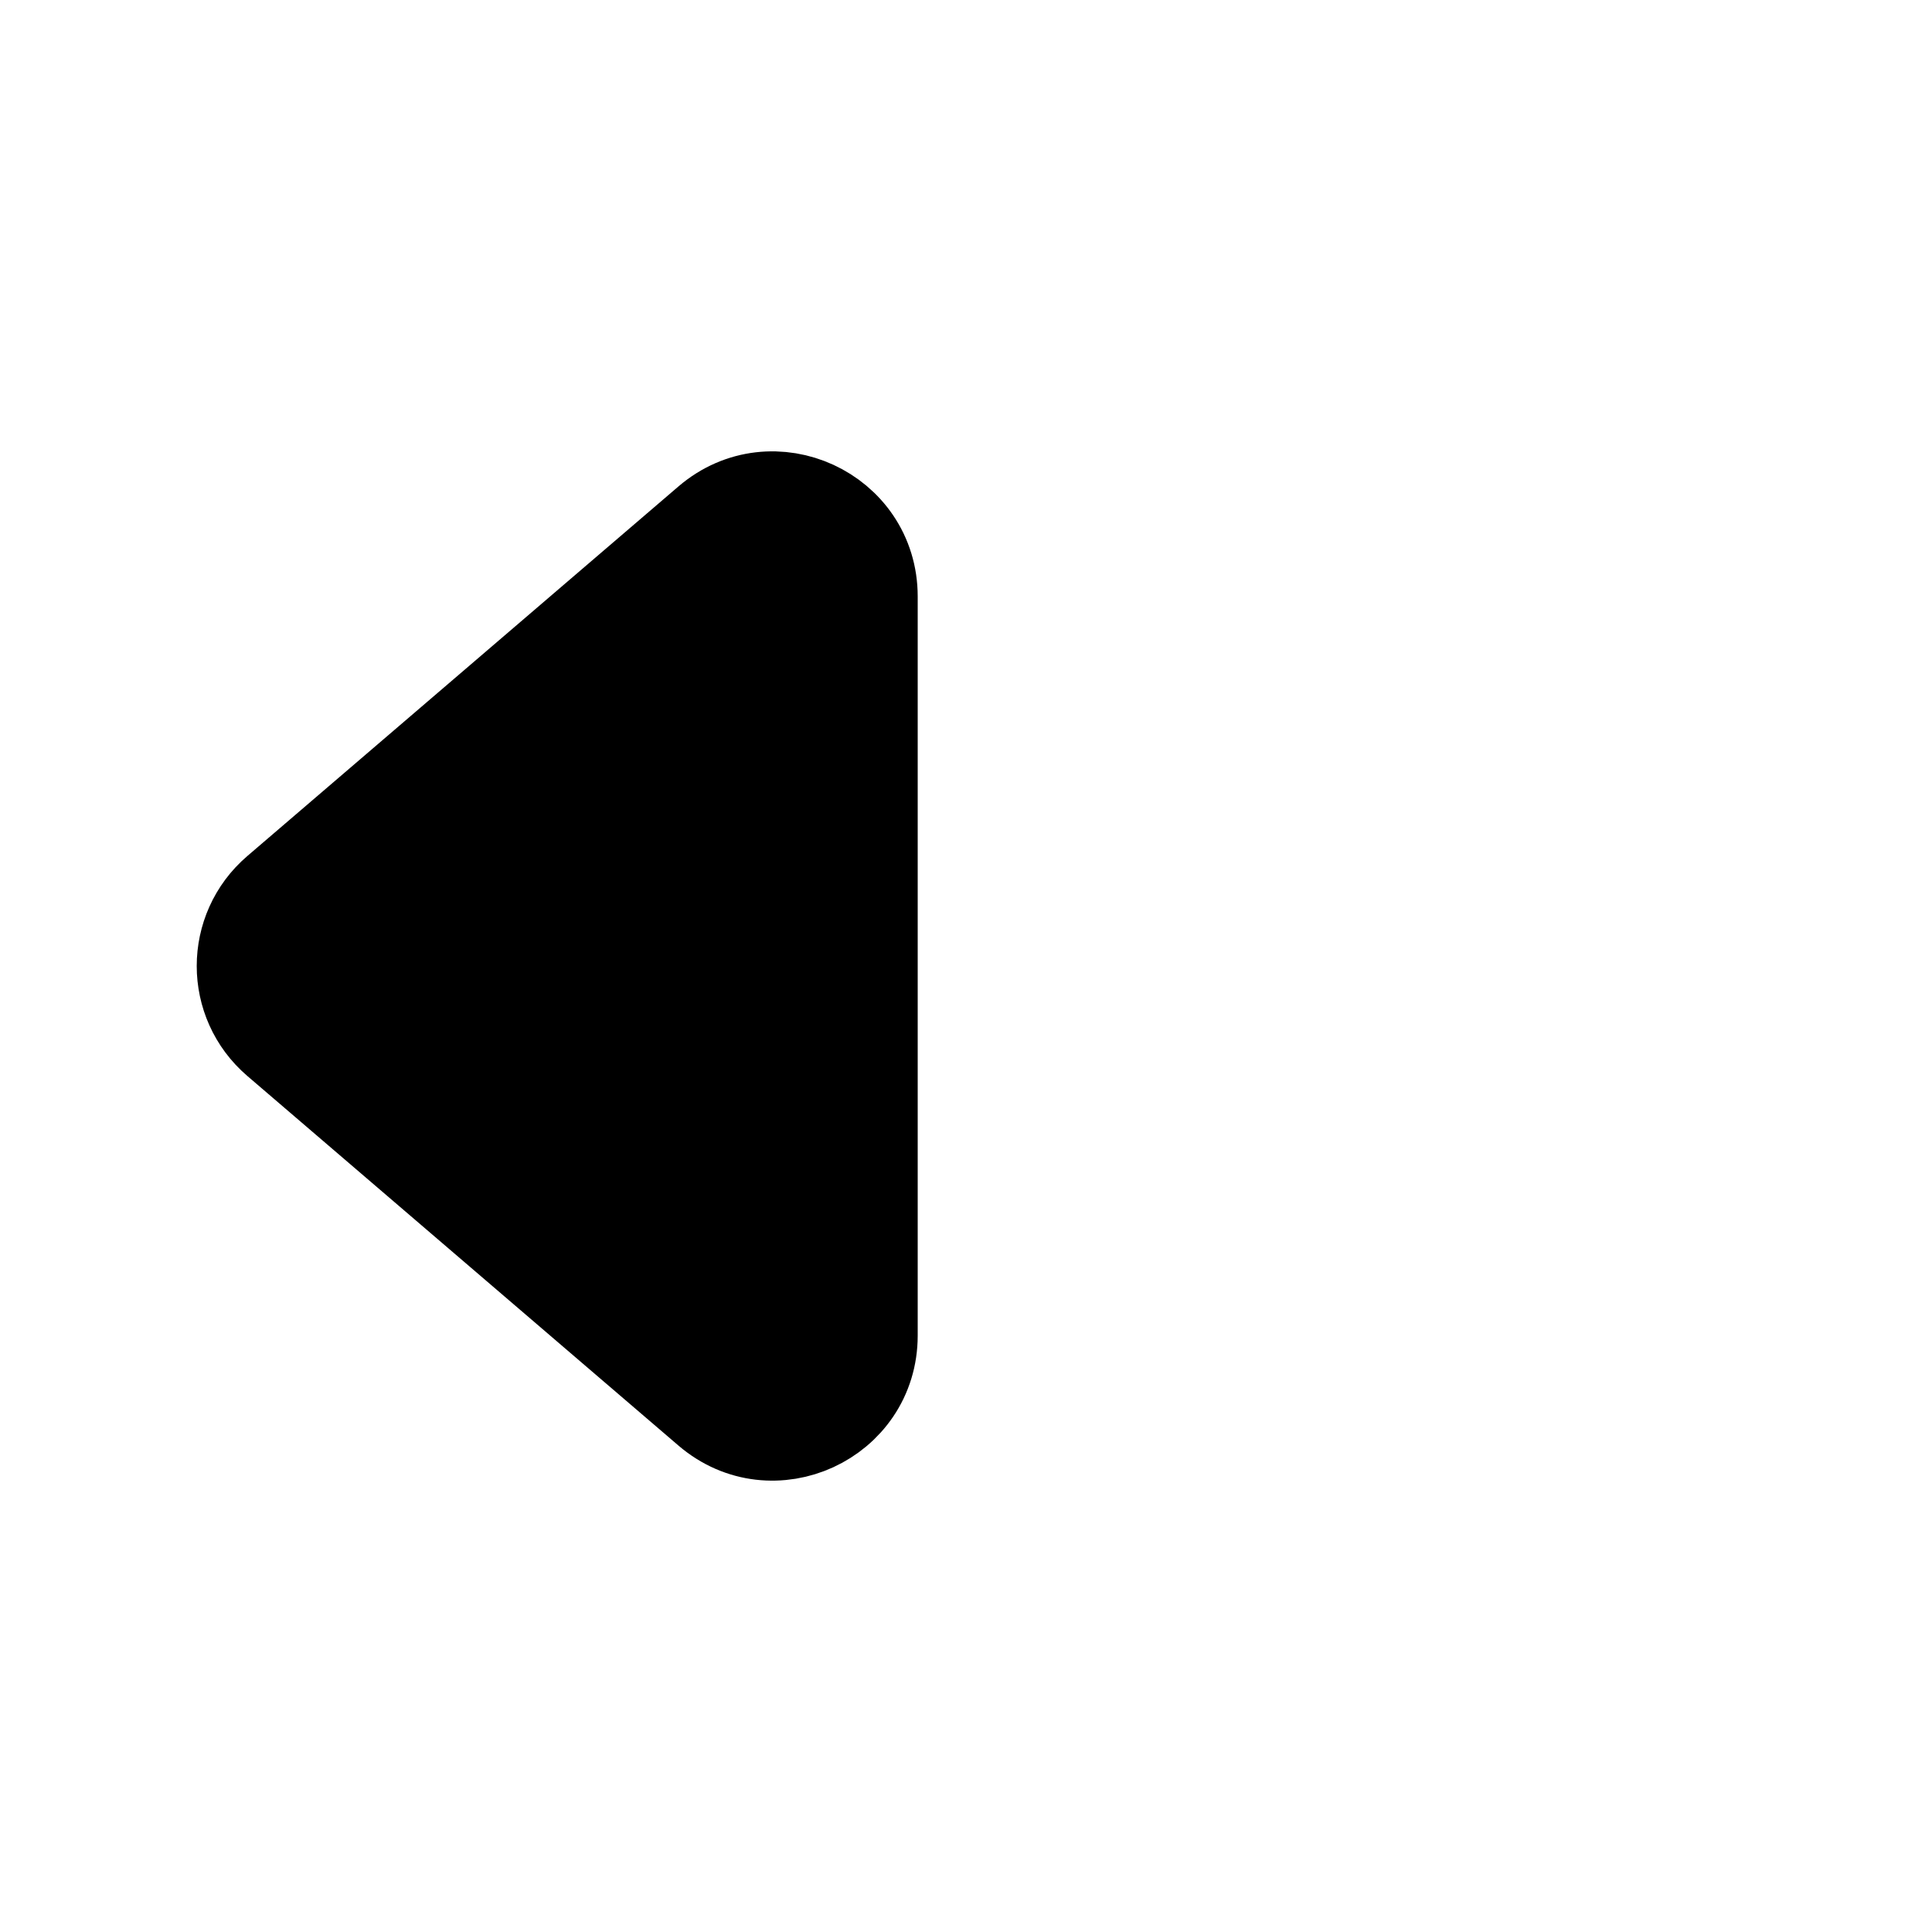
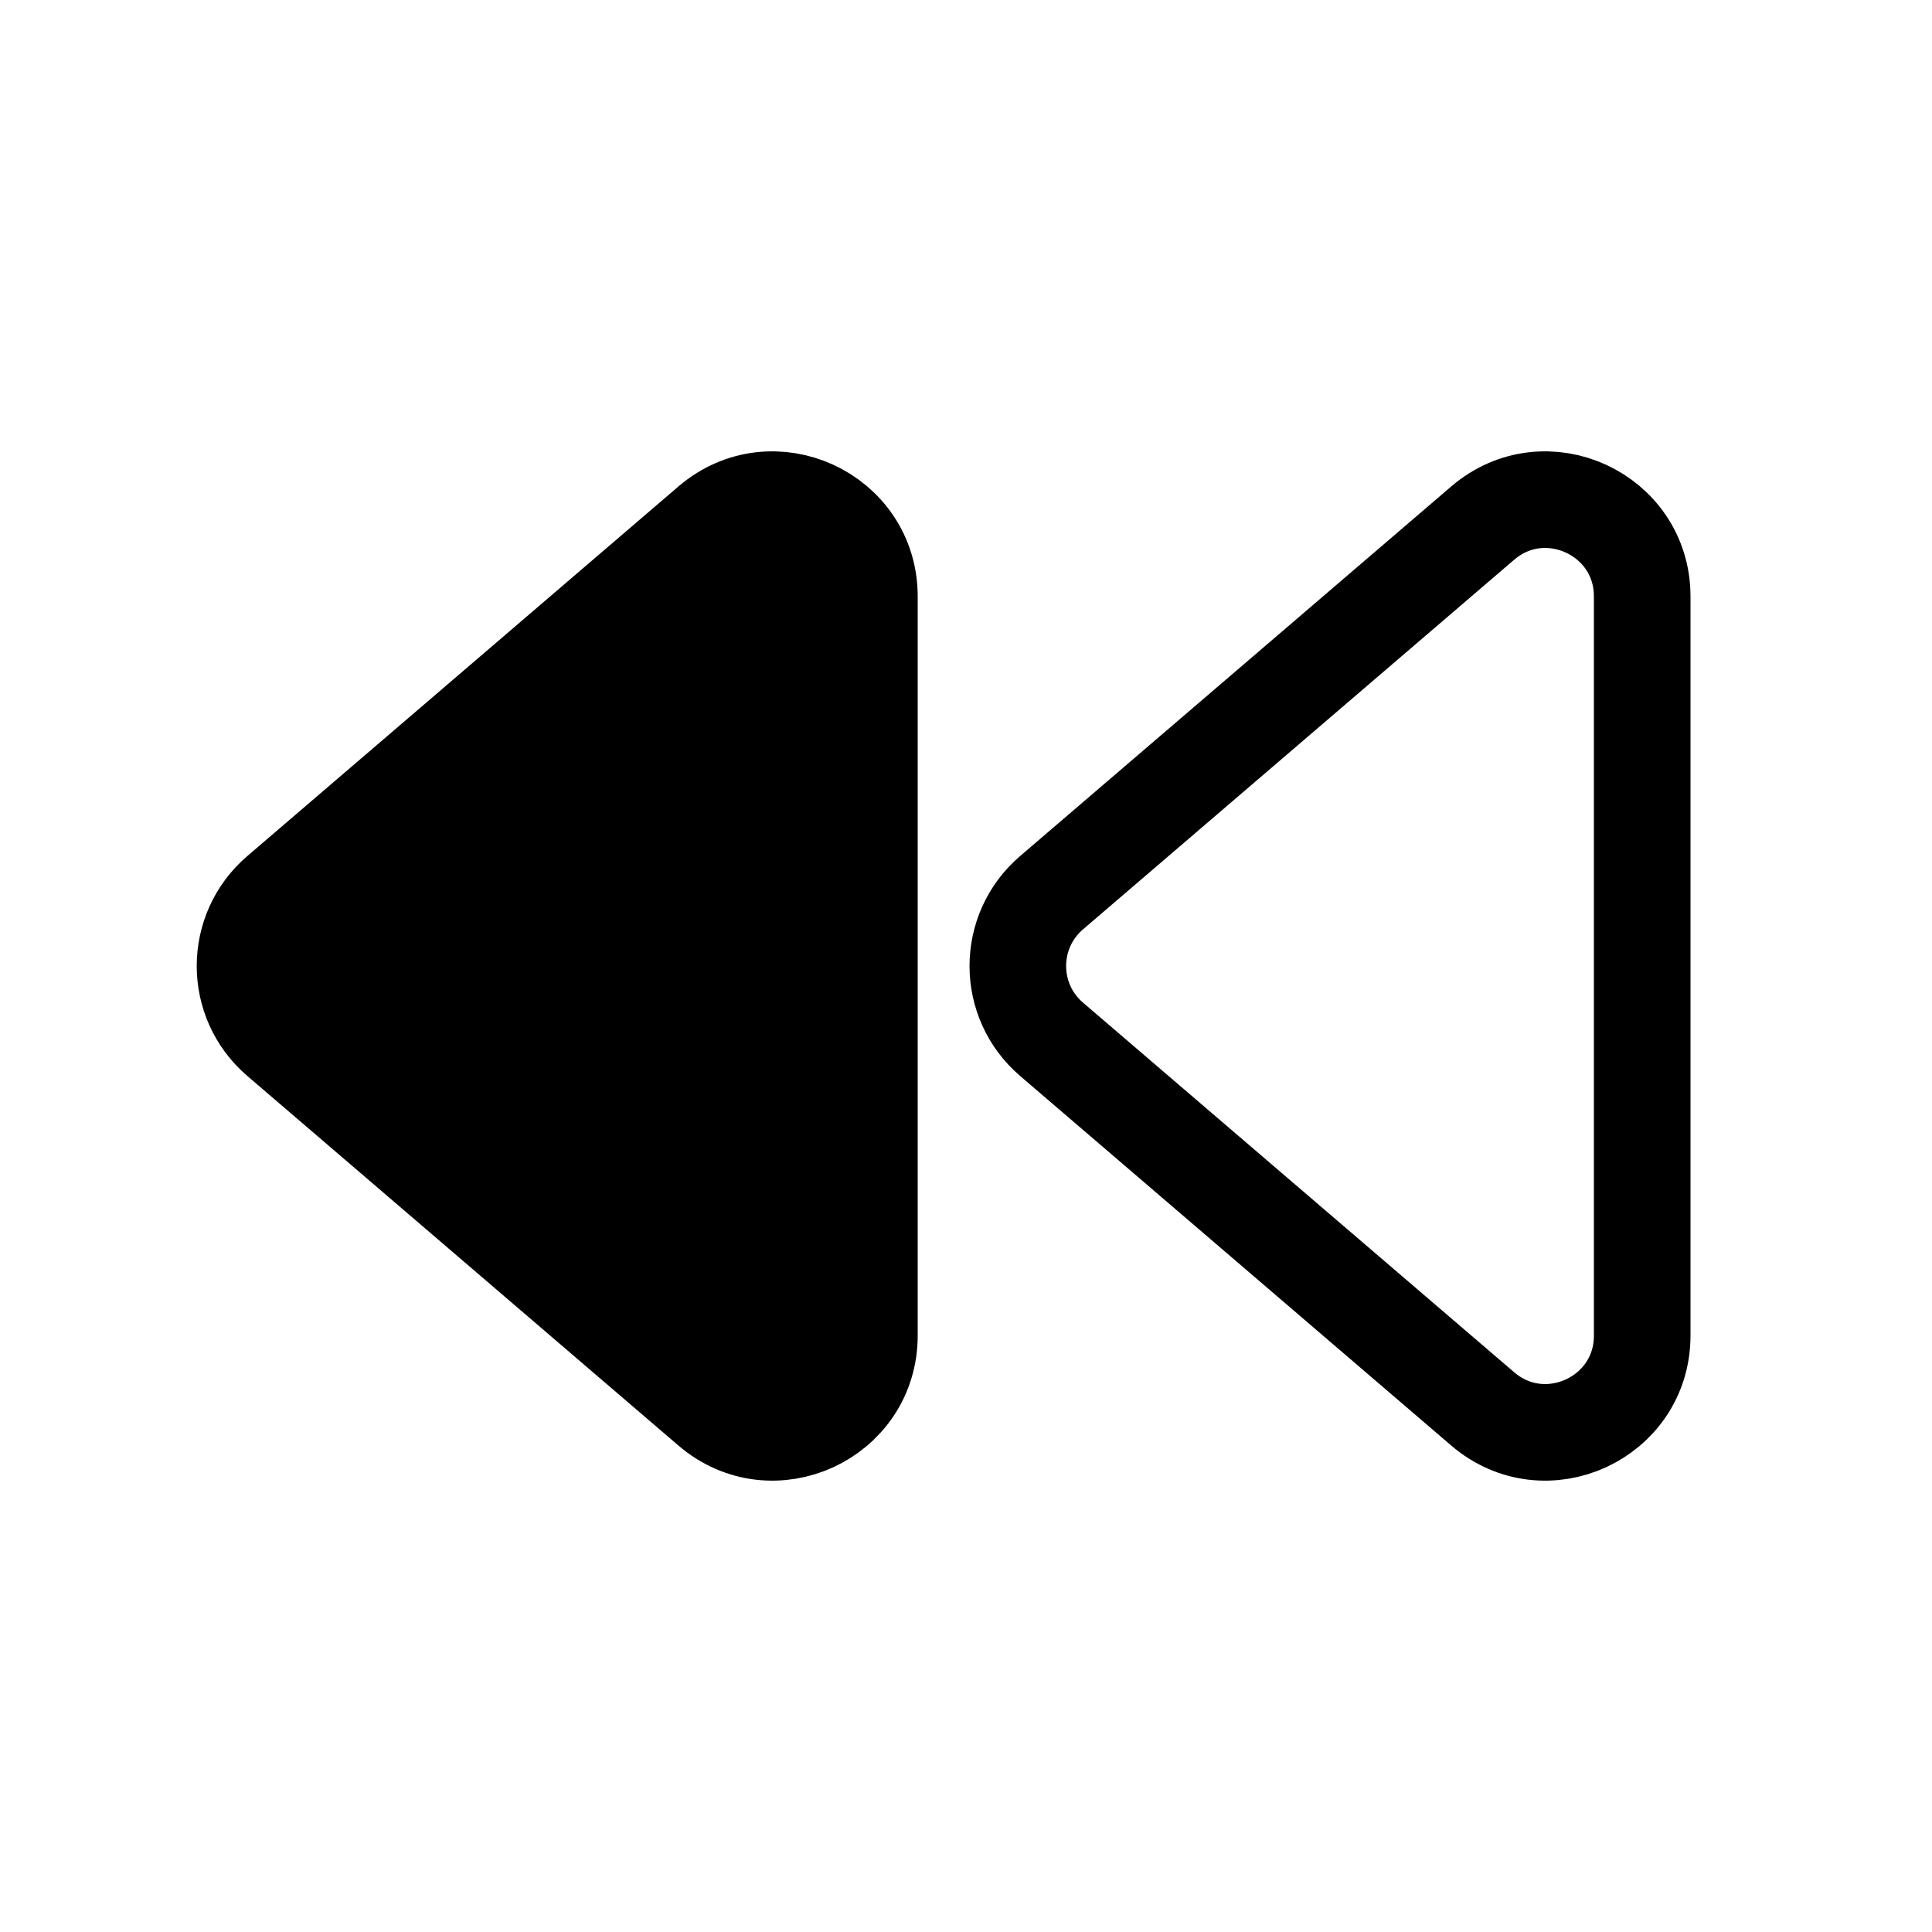
<svg xmlns="http://www.w3.org/2000/svg" viewBox="0 0 20 20" fill="none">
  <g class="nc-icon-wrapper">
-     <path d="m10.886,9.241l4.463-3.826c.649-.556,1.651-.095,1.651.759v7.652c0,.854-1.002,1.315-1.651.759l-4.463-3.826c-.466-.399-.466-1.119,0-1.518Z" fill="inherit" stroke="inherit" stroke-linecap="round" stroke-linejoin="round" />
+     <path d="m10.886,9.241l4.463-3.826c.649-.556,1.651-.095,1.651.759v7.652c0,.854-1.002,1.315-1.651.759l-4.463-3.826c-.466-.399-.466-1.119,0-1.518Z" fill="inherit" stroke="currentColor" stroke-linecap="round" stroke-linejoin="round" />
    <path d="m2.886,9.241l4.463-3.826c.649-.556,1.651-.095,1.651.759v7.652c0,.854-1.002,1.315-1.651.759l-4.463-3.826c-.466-.399-.466-1.119,0-1.518Z" stroke="currentColor" stroke-linecap="round" stroke-linejoin="round" fill="currentColor" />
  </g>
</svg>
